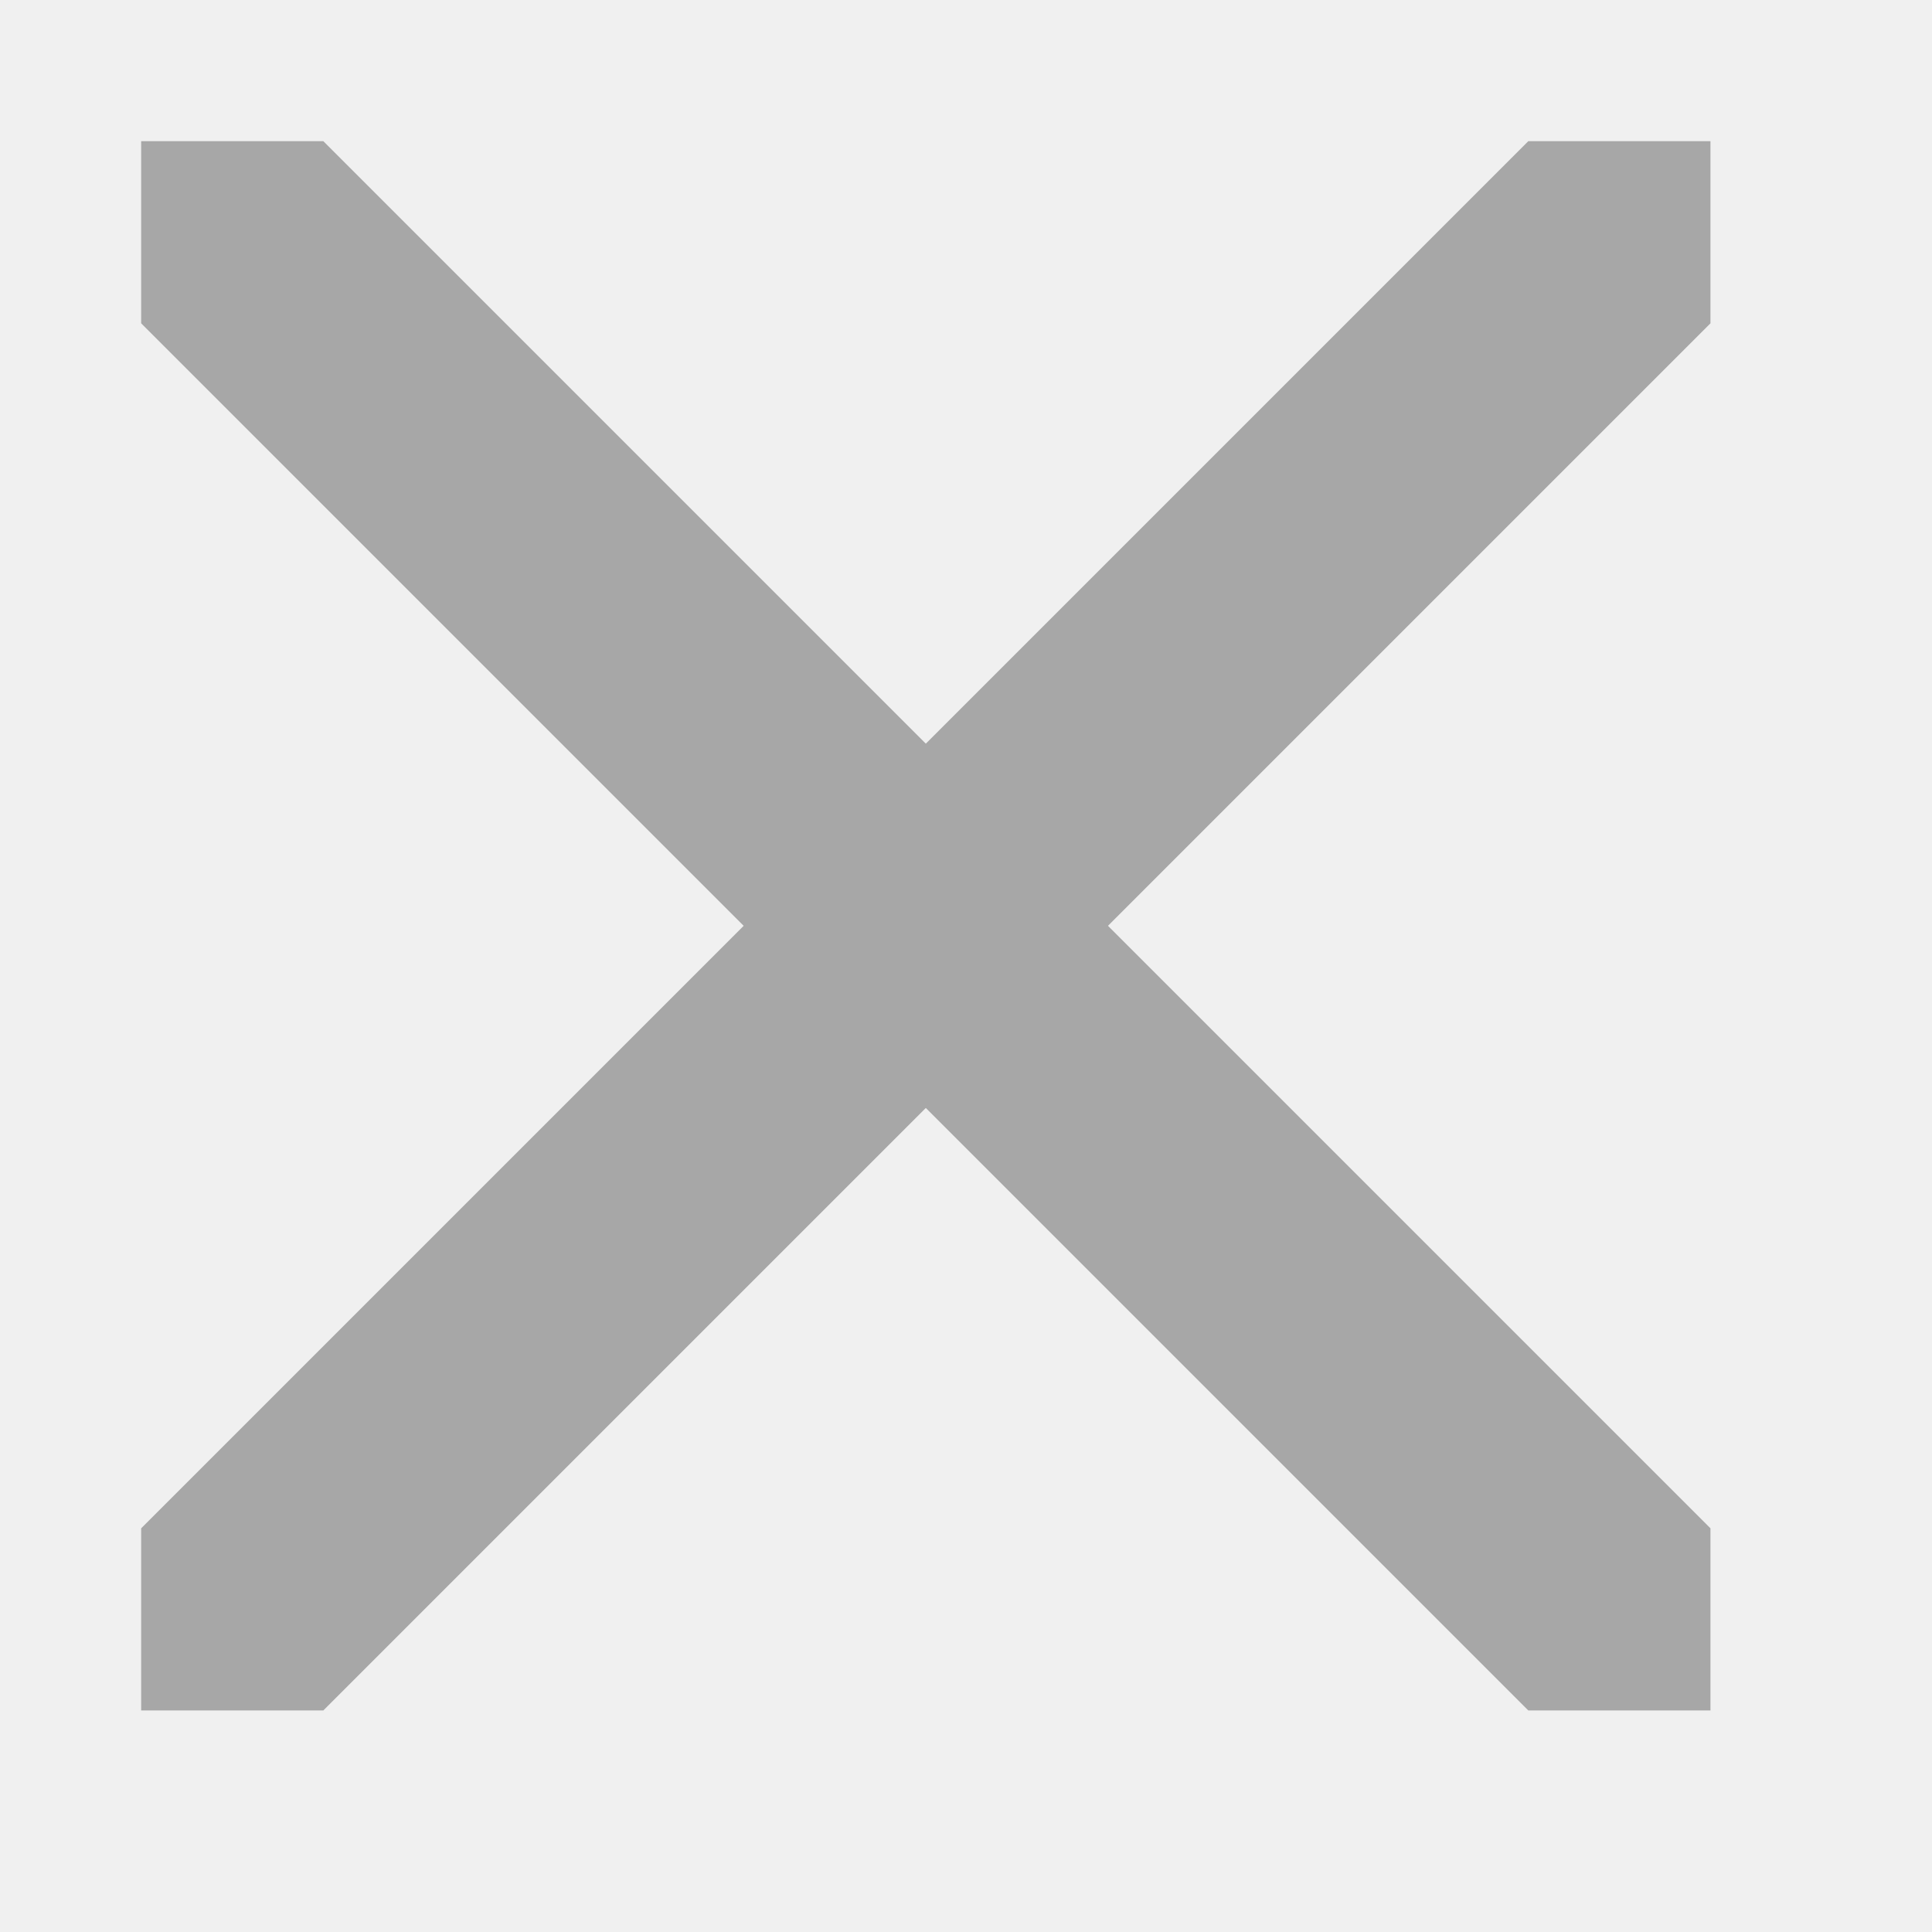
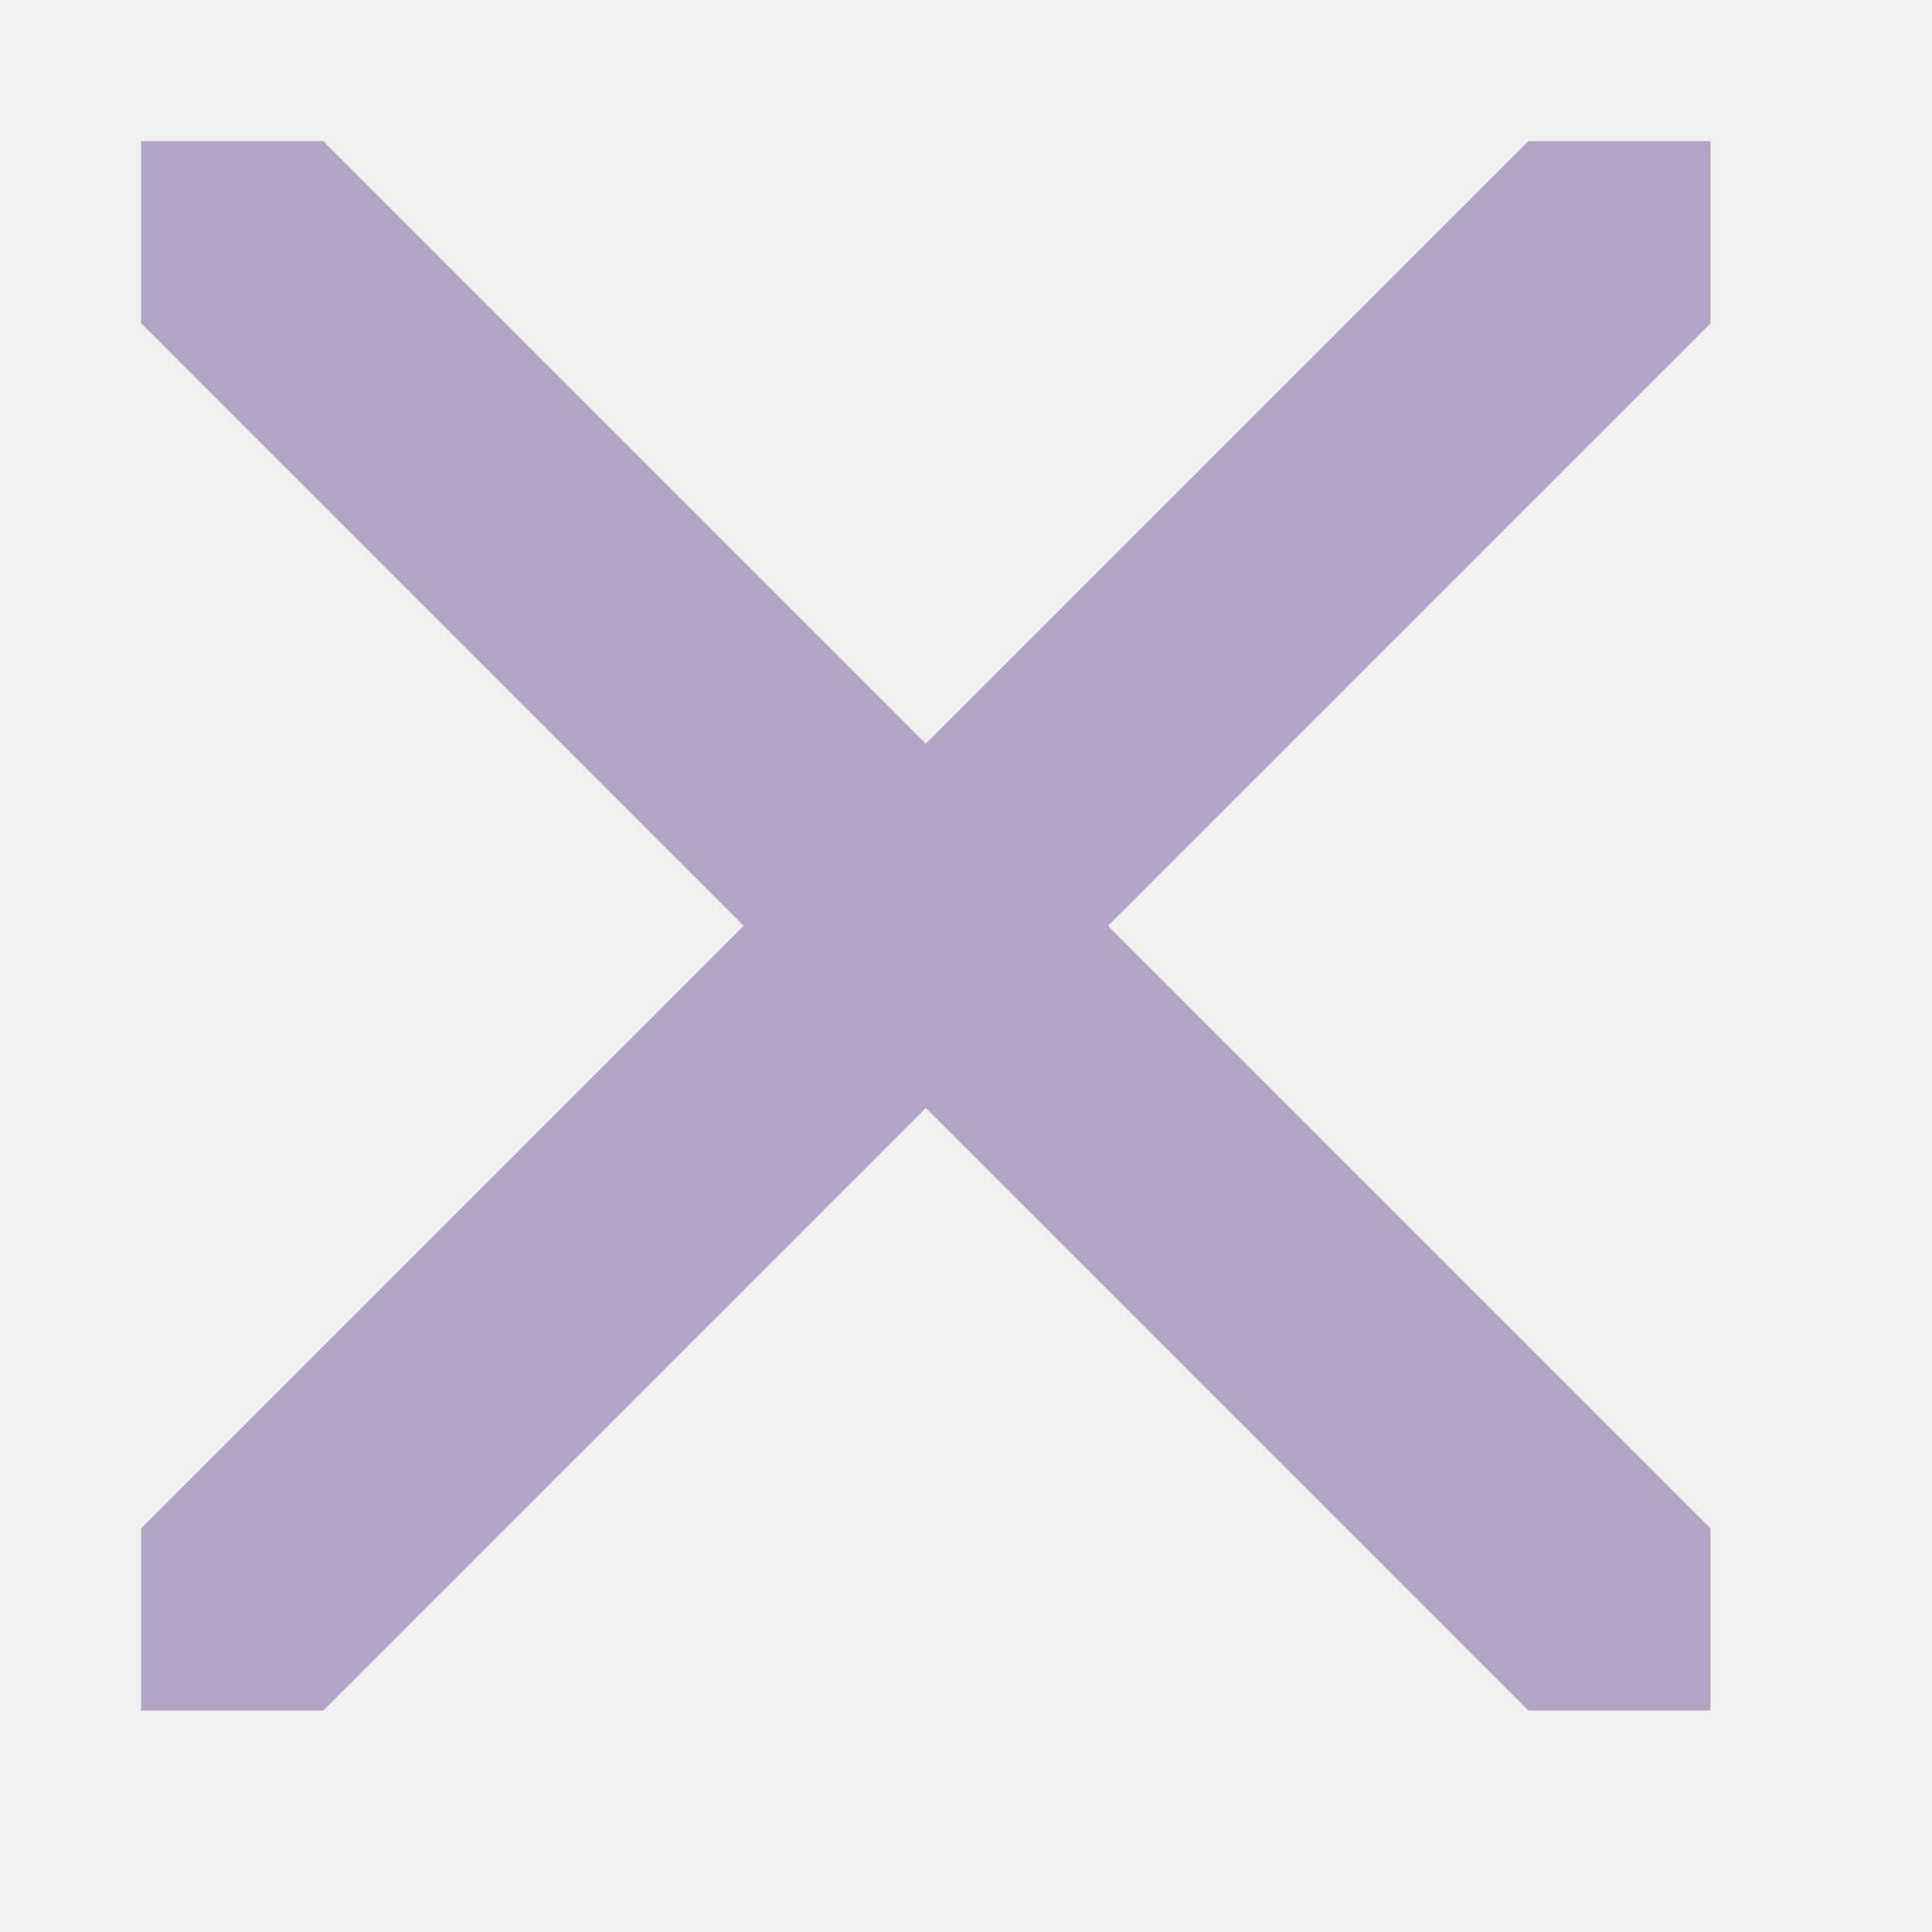
<svg xmlns="http://www.w3.org/2000/svg" width="15" height="15" viewBox="0 0 15 15" fill="none">
  <mask id="mask0_11_11366" style="mask-type:alpha" maskUnits="userSpaceOnUse" x="0" y="0" width="15" height="15">
    <rect width="14.3" height="14.3" fill="black" />
  </mask>
  <g mask="url(#mask0_11_11366)">
</g>
  <g clip-path="url(#clip0_11_11366)">
-     <path d="M13.28 1.096L1.096 13.28" stroke="#A7A7A7" stroke-width="2" stroke-linecap="round" />
-     <path d="M1.096 1.096L13.28 13.28" stroke="#A7A7A7" stroke-width="2" stroke-linecap="round" />
+     <path d="M13.28 1.096L1.096 13.28" stroke="#b2a5c3" stroke-width="2" stroke-linecap="round" />
+     <path d="M1.096 1.096L13.28 13.28" stroke="#b2a5c3" stroke-width="2" stroke-linecap="round" />
  </g>
  <defs>
    <clipPath id="clip0_11_11366">
      <rect width="12.184" height="12.184" fill="white" transform="translate(1.09595 1.09595)" />
    </clipPath>
  </defs>
</svg>
